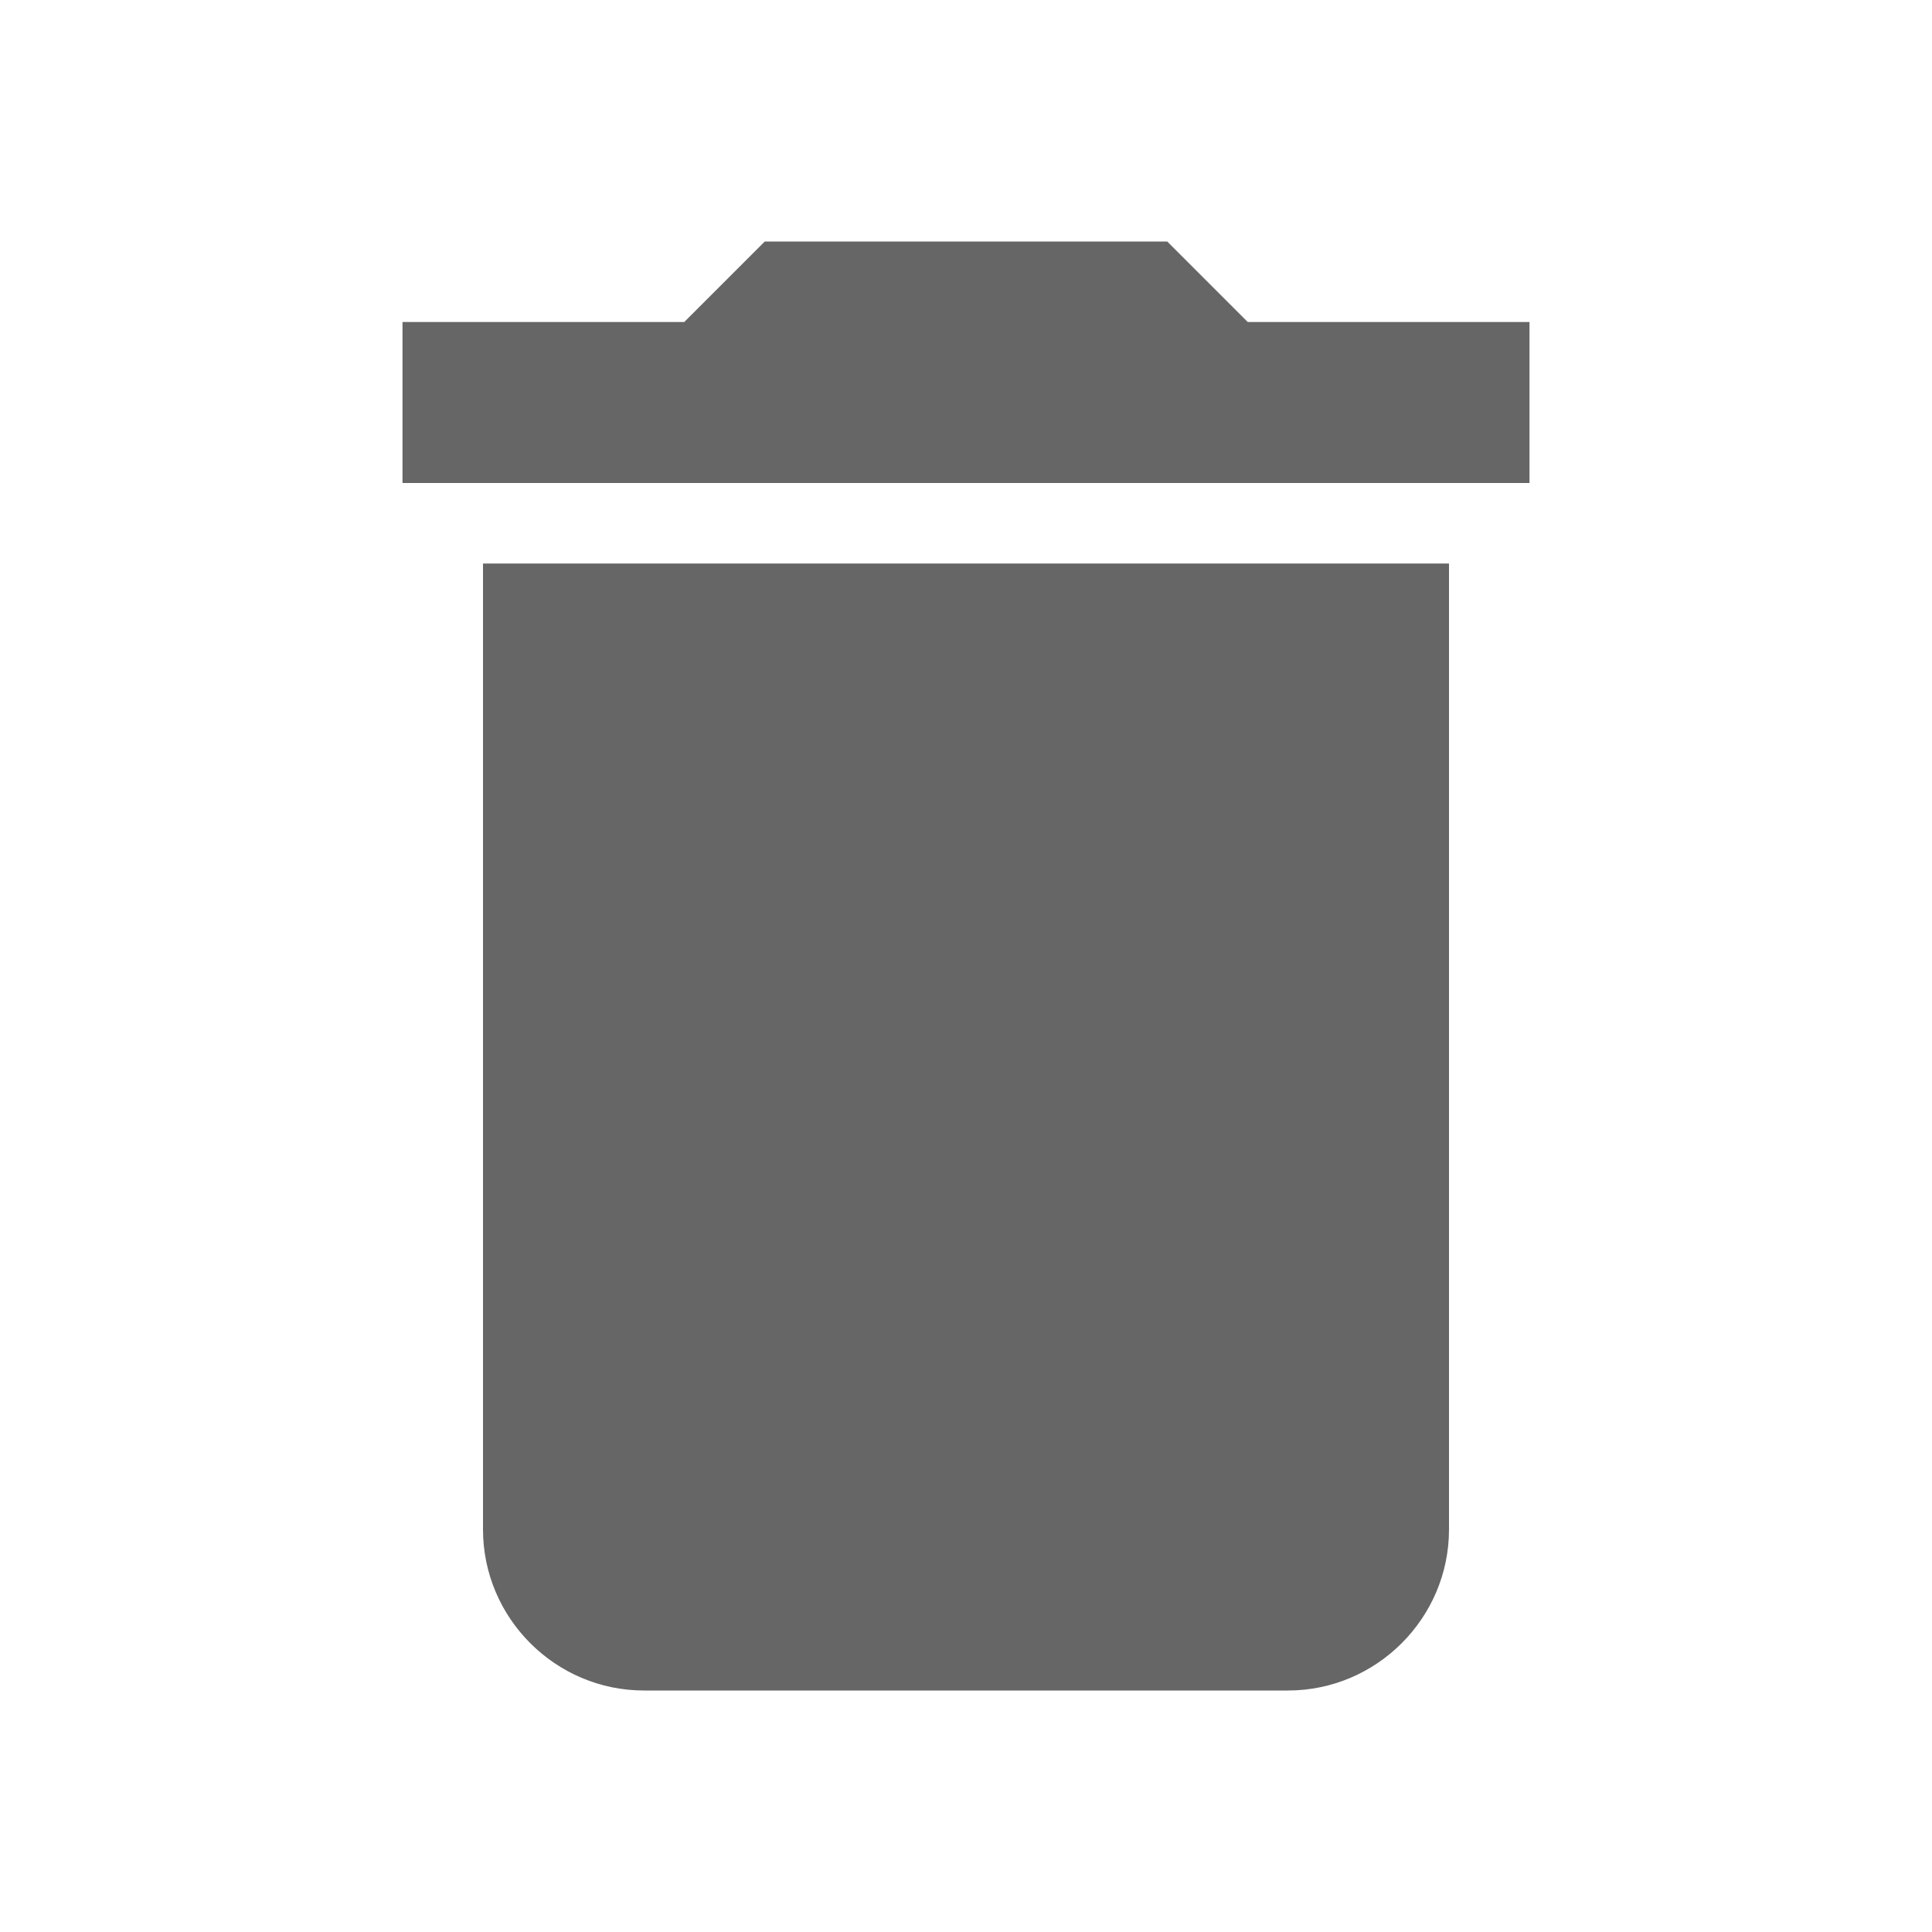
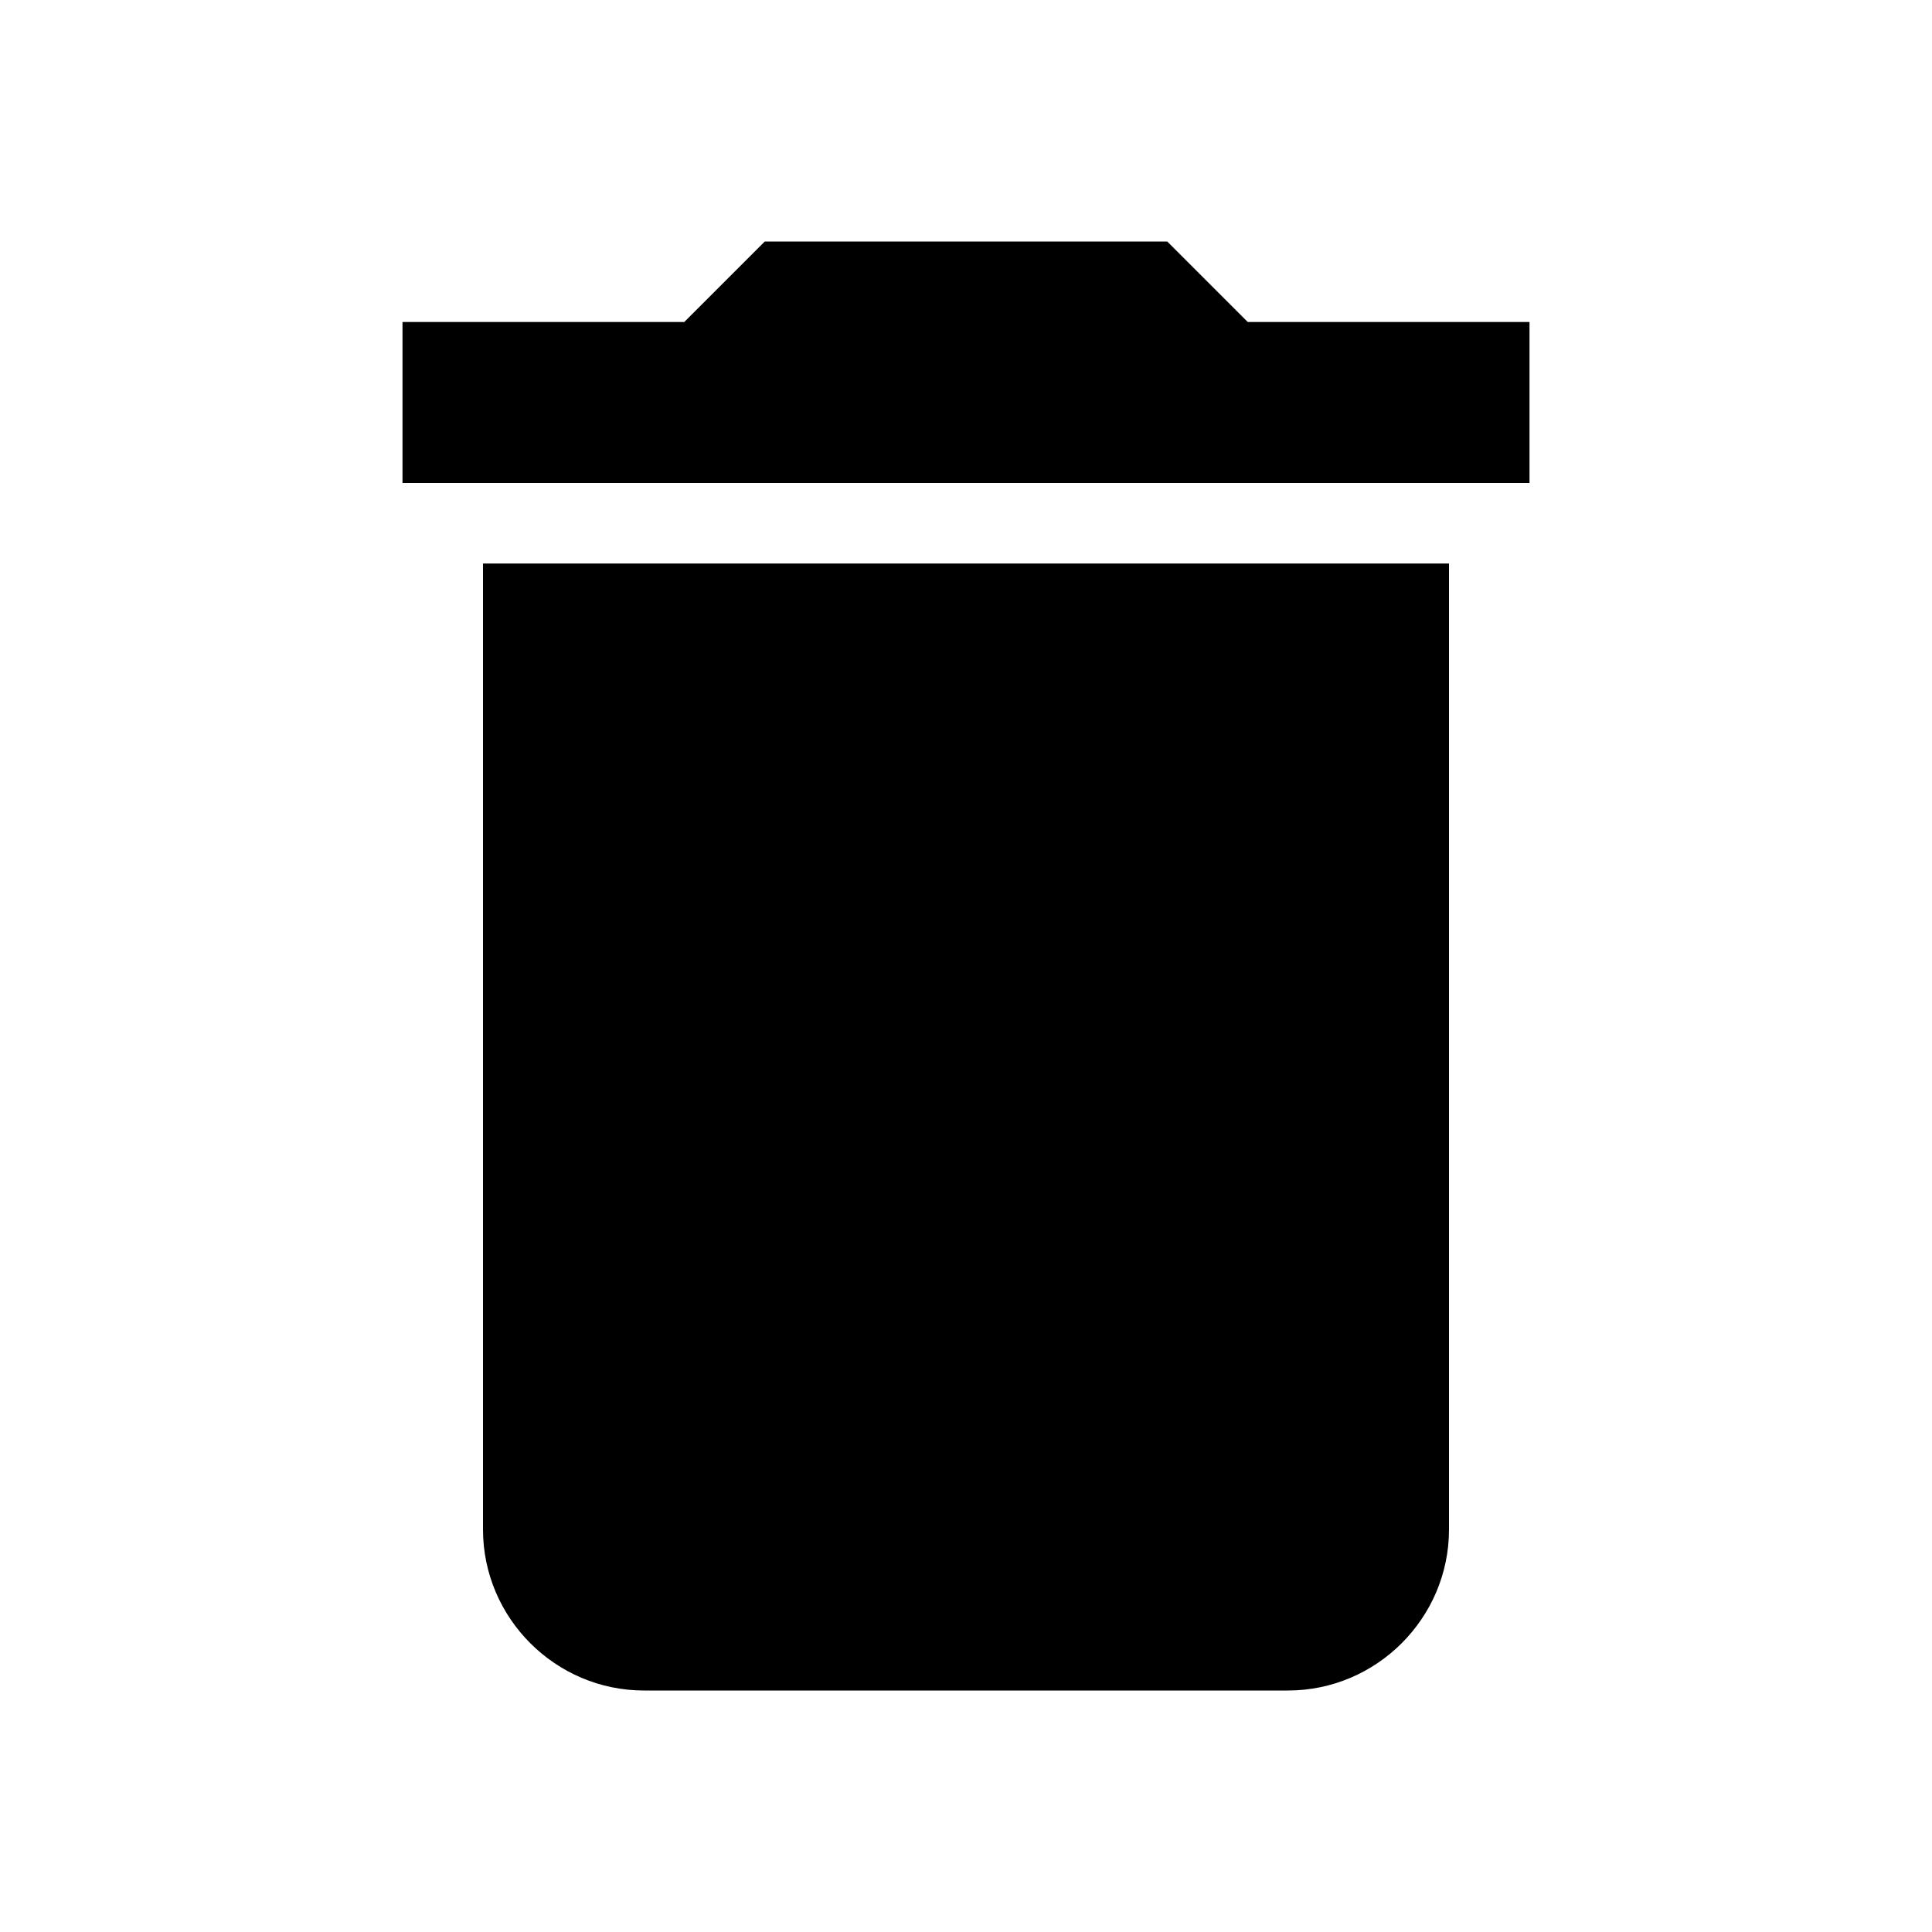
<svg xmlns="http://www.w3.org/2000/svg" height="24" viewBox="0 0 24 24" width="24">
  <path d="M0 0h24v24H0z" fill="none" />
-   <path fill="#666666" d="M6 19c0 1.1.9 2 2 2h8c1.1 0 2-.9 2-2V7H6v12zM19 4h-3.5l-1-1h-5l-1 1H5v2h14V4z" />
+   <path d="M6 19c0 1.1.9 2 2 2h8c1.1 0 2-.9 2-2V7H6v12zM19 4h-3.5l-1-1h-5l-1 1H5v2h14V4z" />
</svg>
